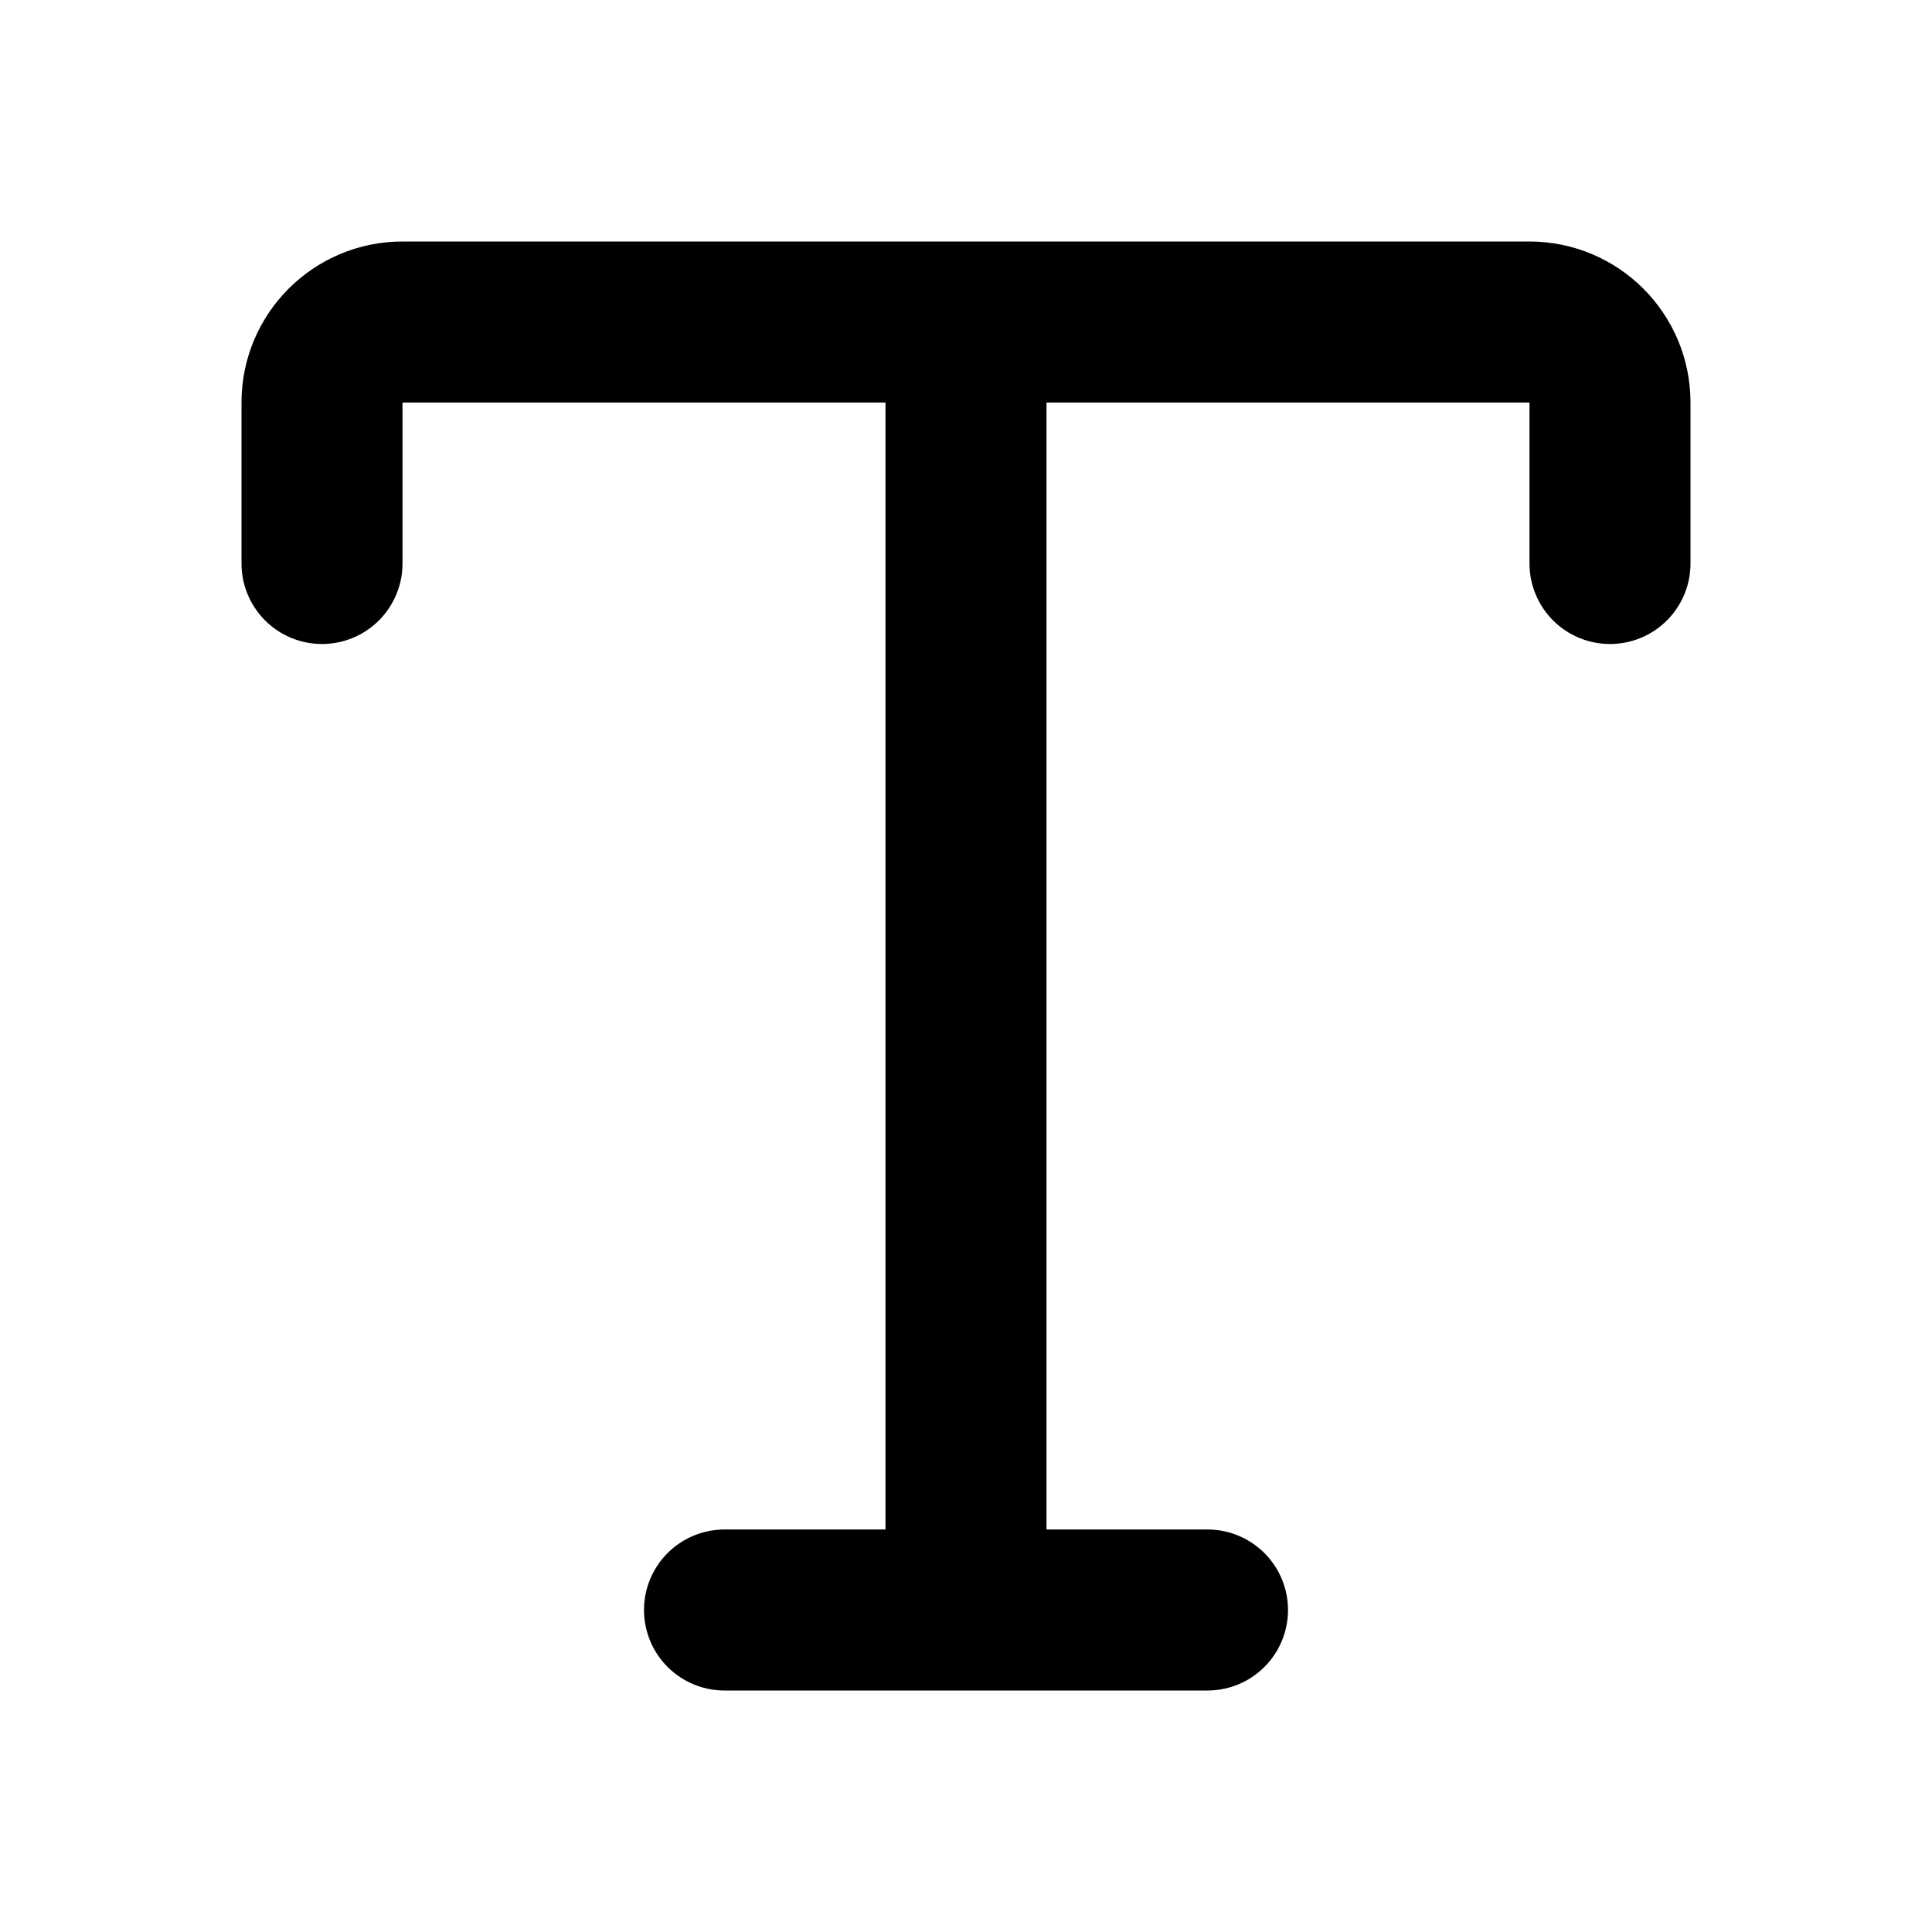
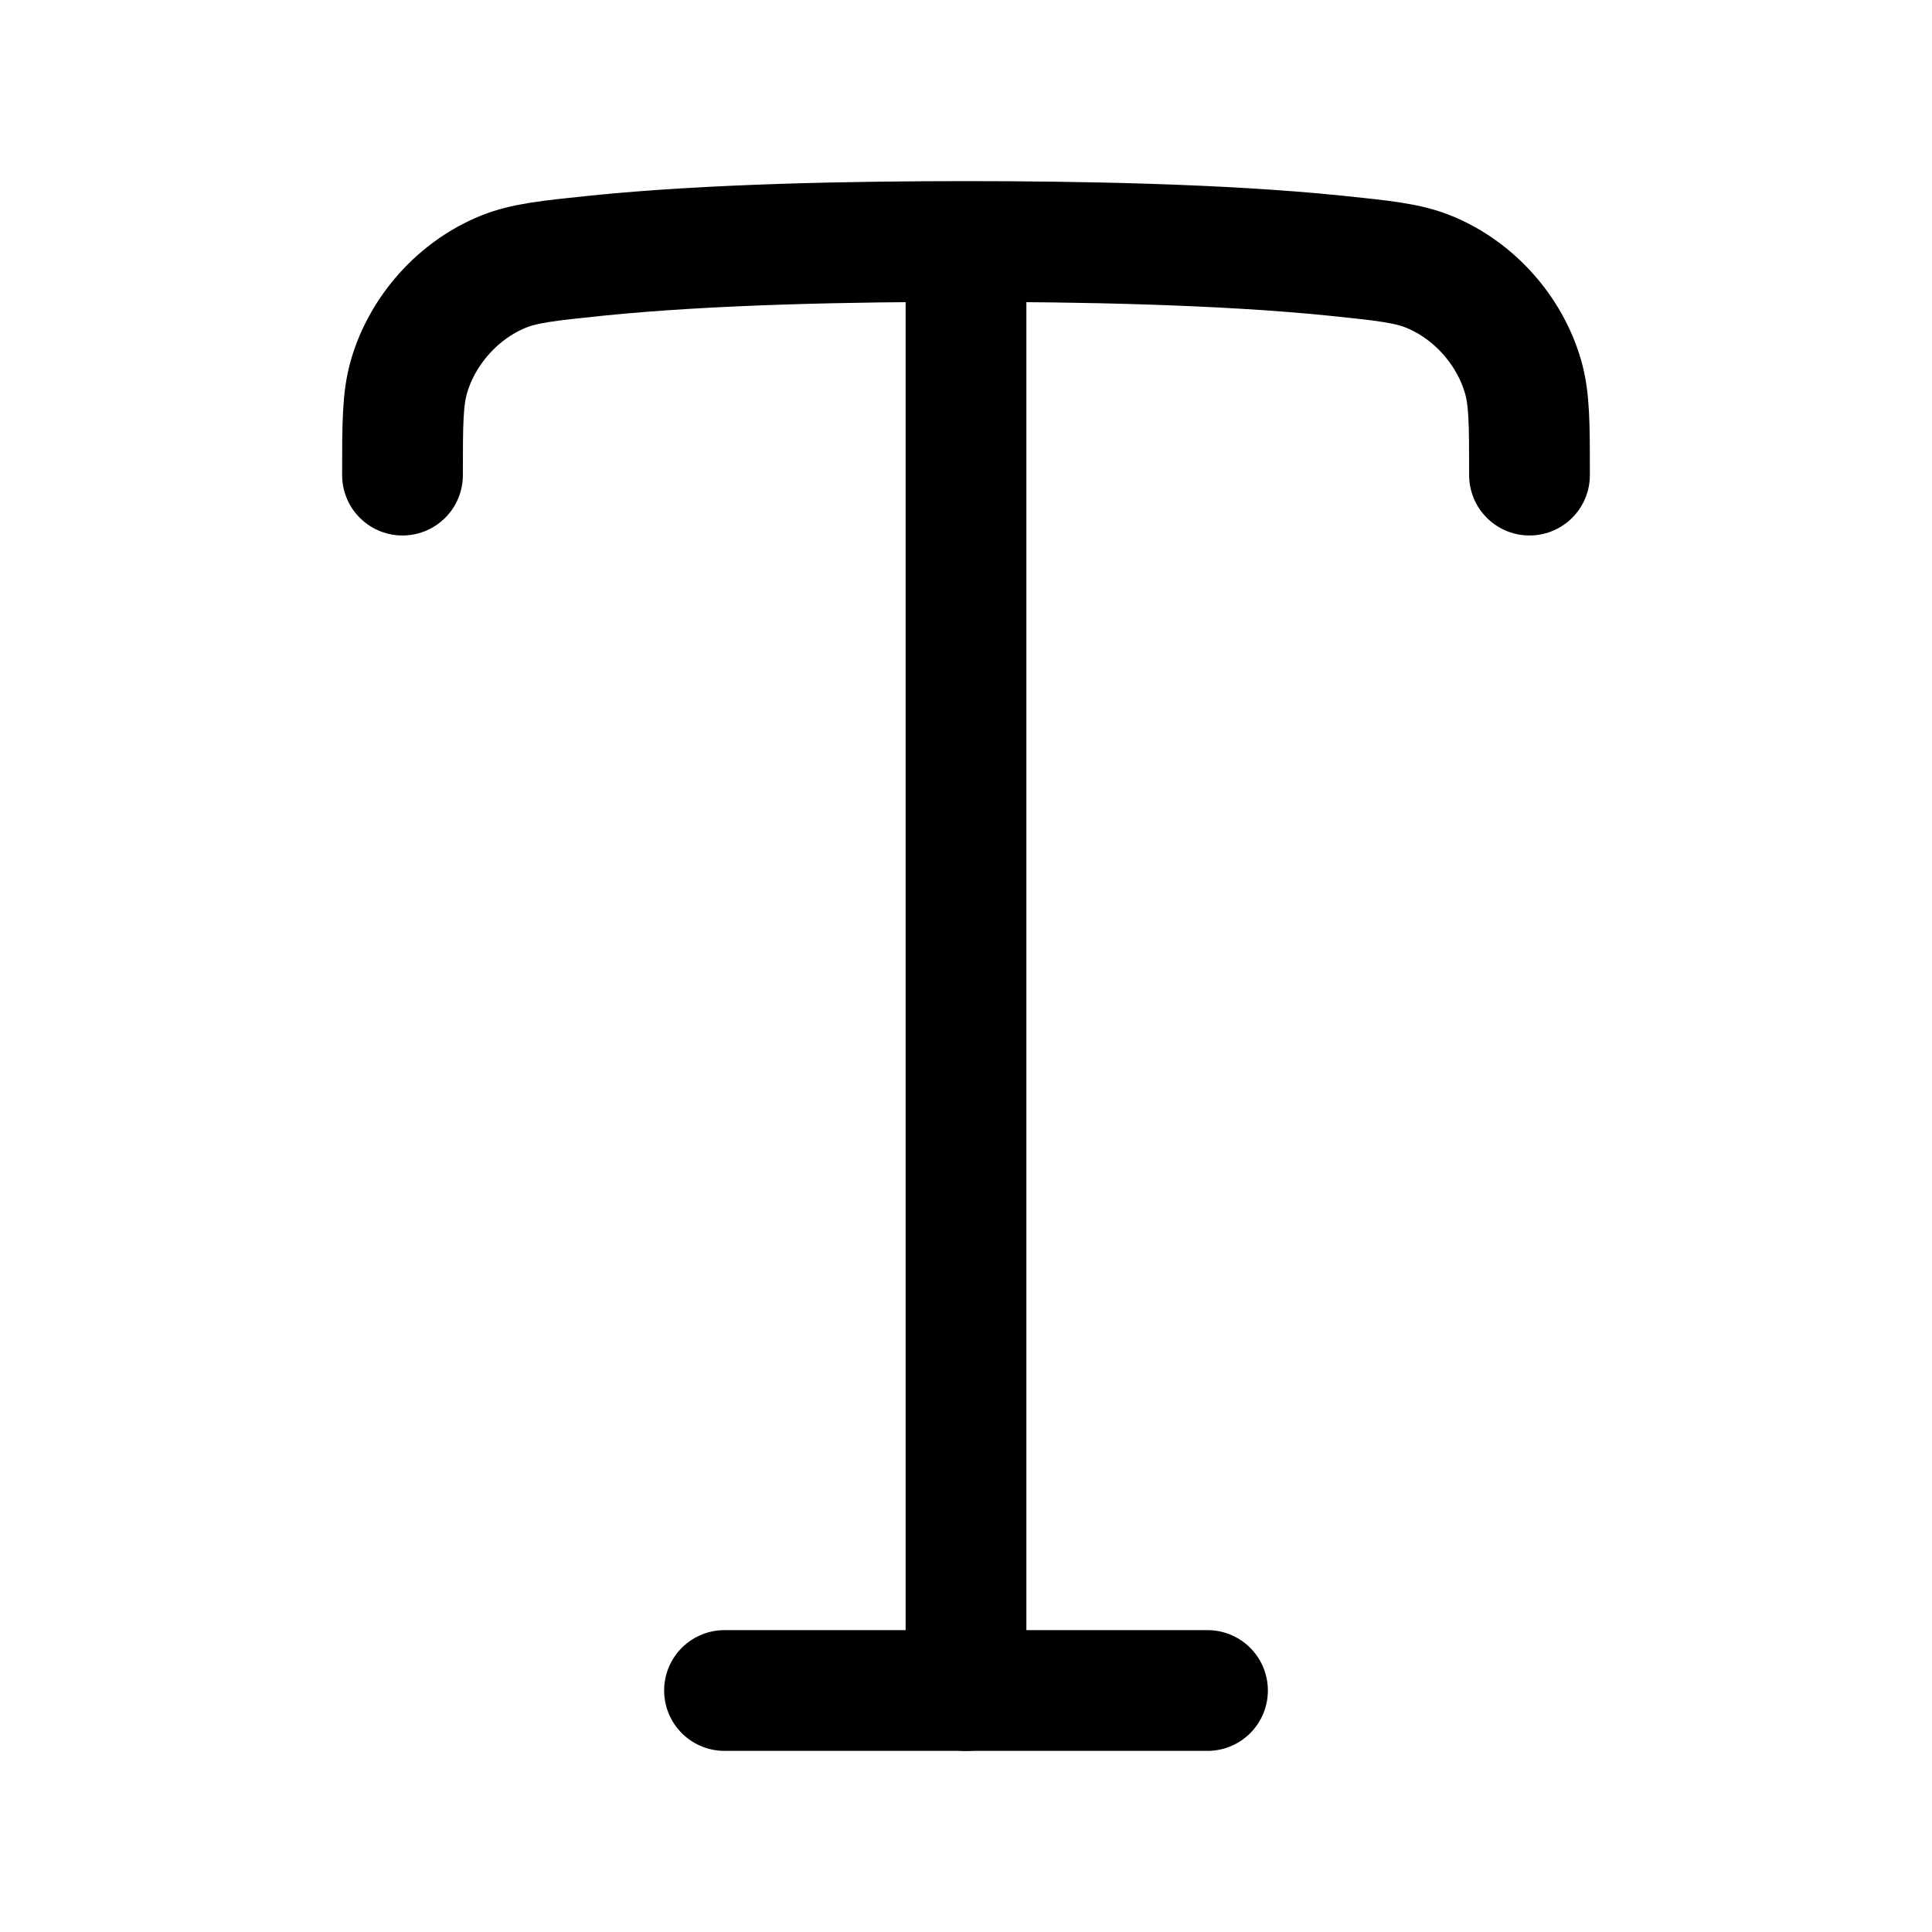
- <svg xmlns="http://www.w3.org/2000/svg" width="24" height="24" viewBox="0 0 24 24">
-   <path fill="none" stroke="currentColor" stroke-linecap="round" stroke-linejoin="round" stroke-width="2" d="M12 4v16M4 7V5a1 1 0 0 1 1-1h14a1 1 0 0 1 1 1v2M9 20h6" />
+ <svg xmlns="http://www.w3.org/2000/svg" width="24" height="24" viewBox="0 0 24 24" fill="none" stroke="currentColor" stroke-width="1.5" stroke-linecap="round" stroke-linejoin="round">
+   <path d="M15 21H9" stroke="currentColor" stroke-linecap="round" stroke-linejoin="round" stroke-width="1.5" />
+   <path d="M12 3V21.001M12 3C13.387 3 15.169 3.031 16.588 3.176C17.189 3.238 17.489 3.269 17.754 3.378C18.307 3.604 18.752 4.101 18.919 4.677C19 4.954 19 5.27 19 5.902M12 3C10.613 3 8.83 3.031 7.412 3.176C6.811 3.238 6.511 3.269 6.246 3.378C5.693 3.604 5.248 4.101 5.081 4.677C5 4.954 5 5.27 5 5.902" stroke="currentColor" stroke-linecap="round" stroke-width="1.5" />
</svg>
